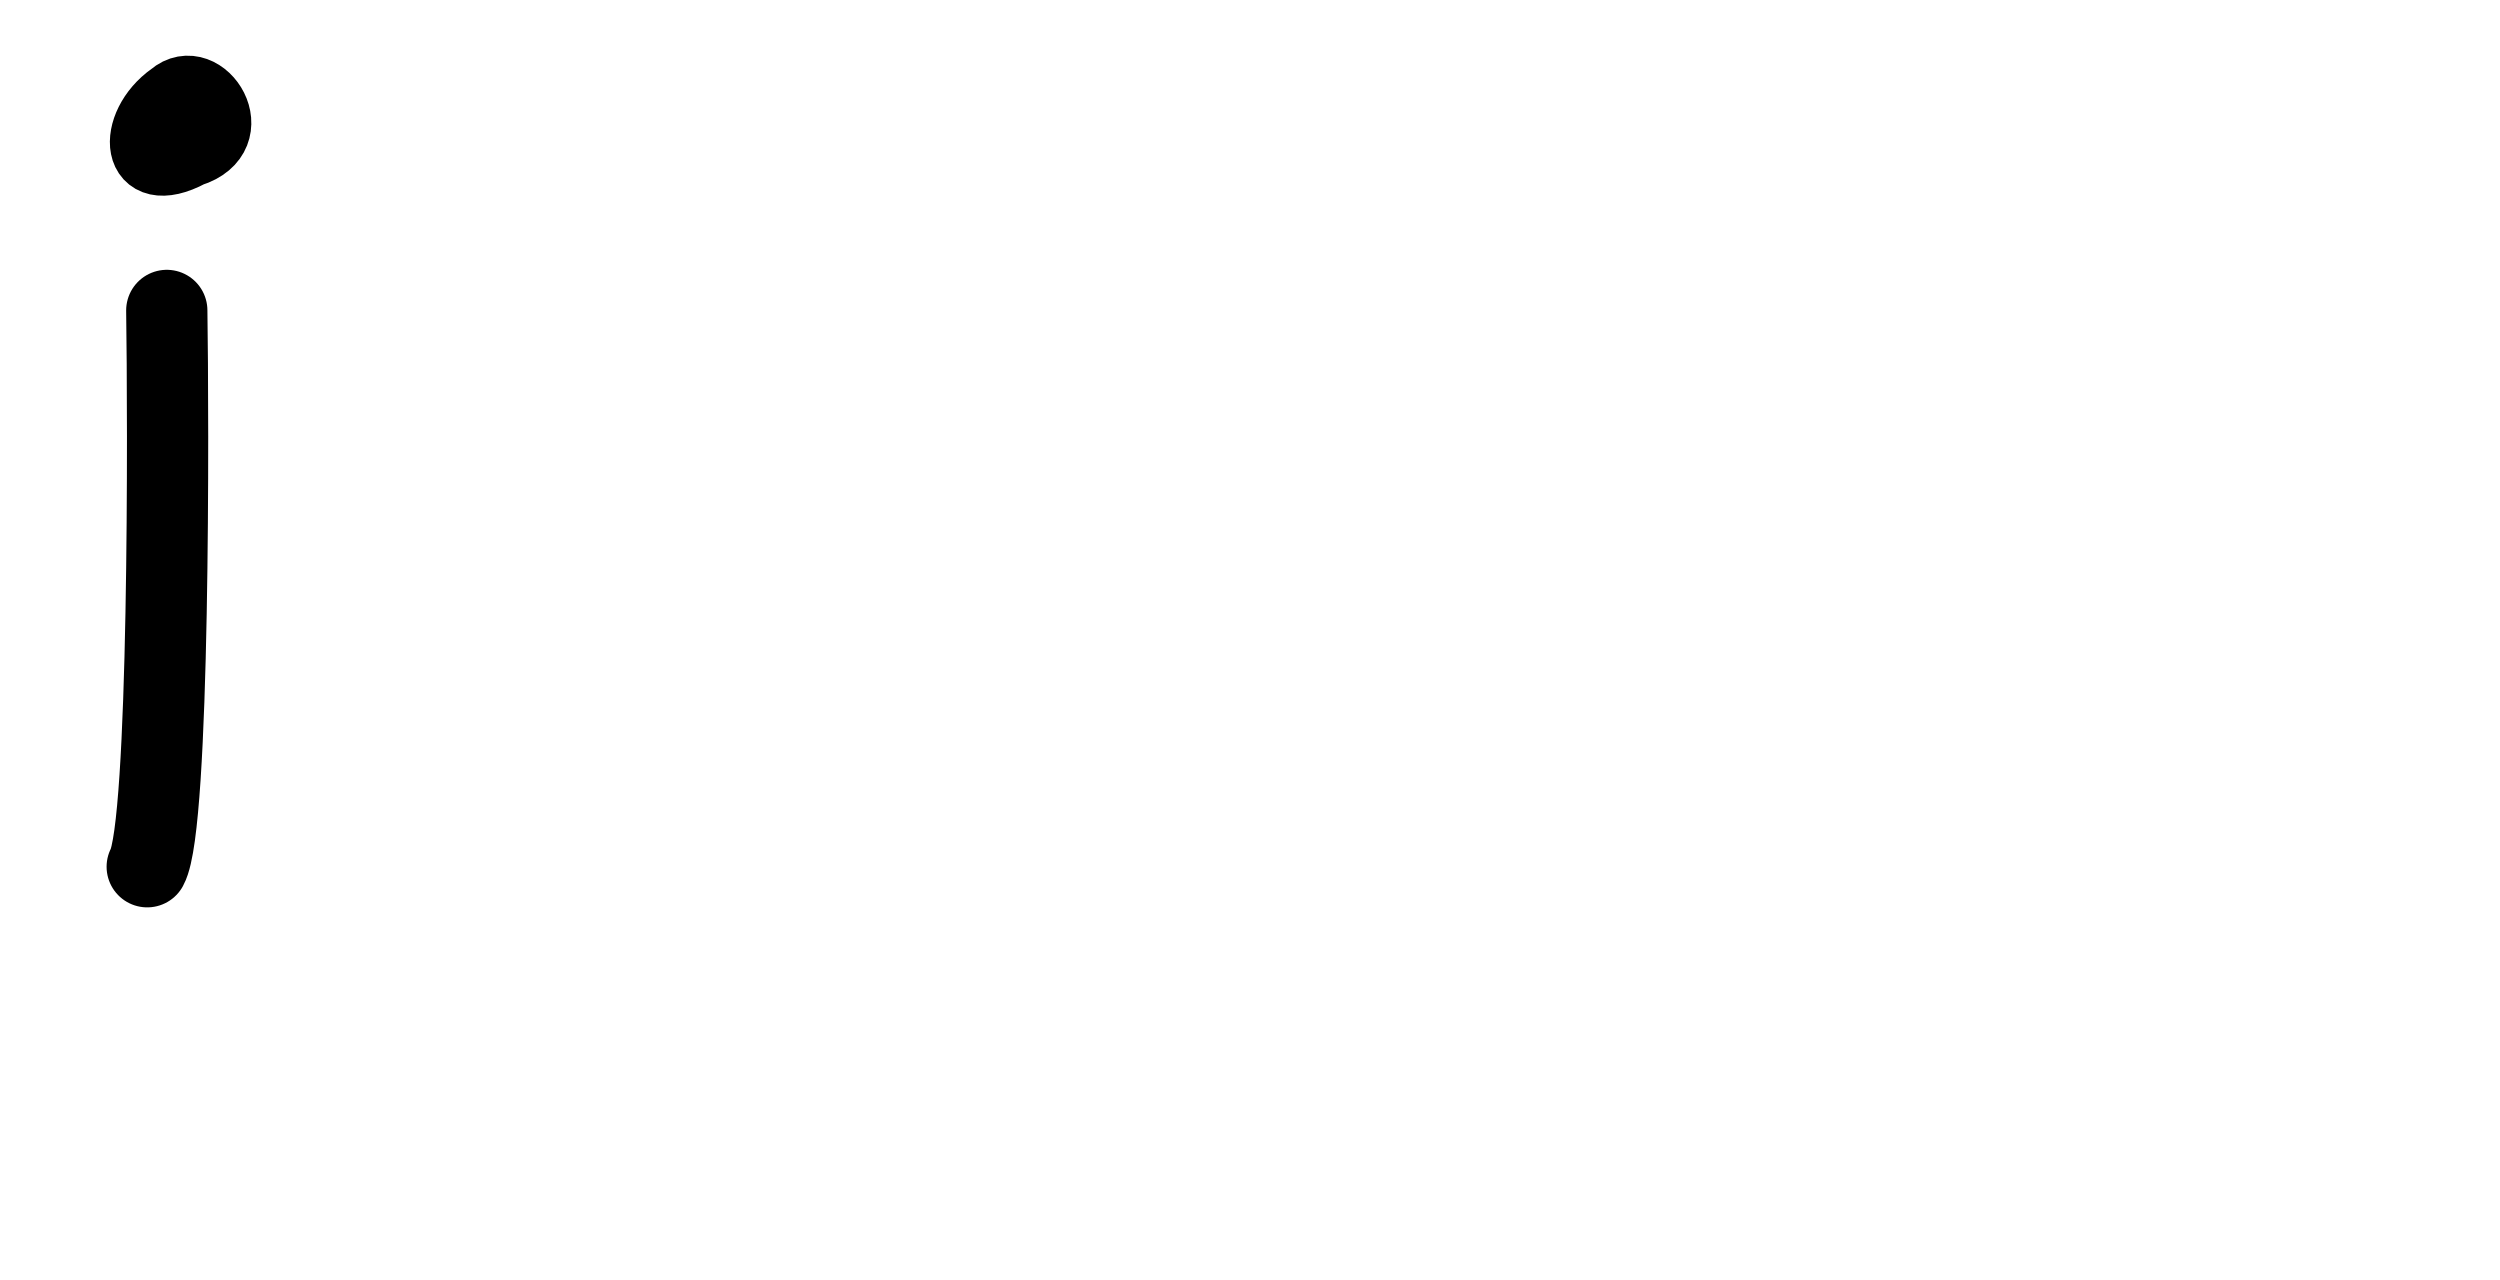
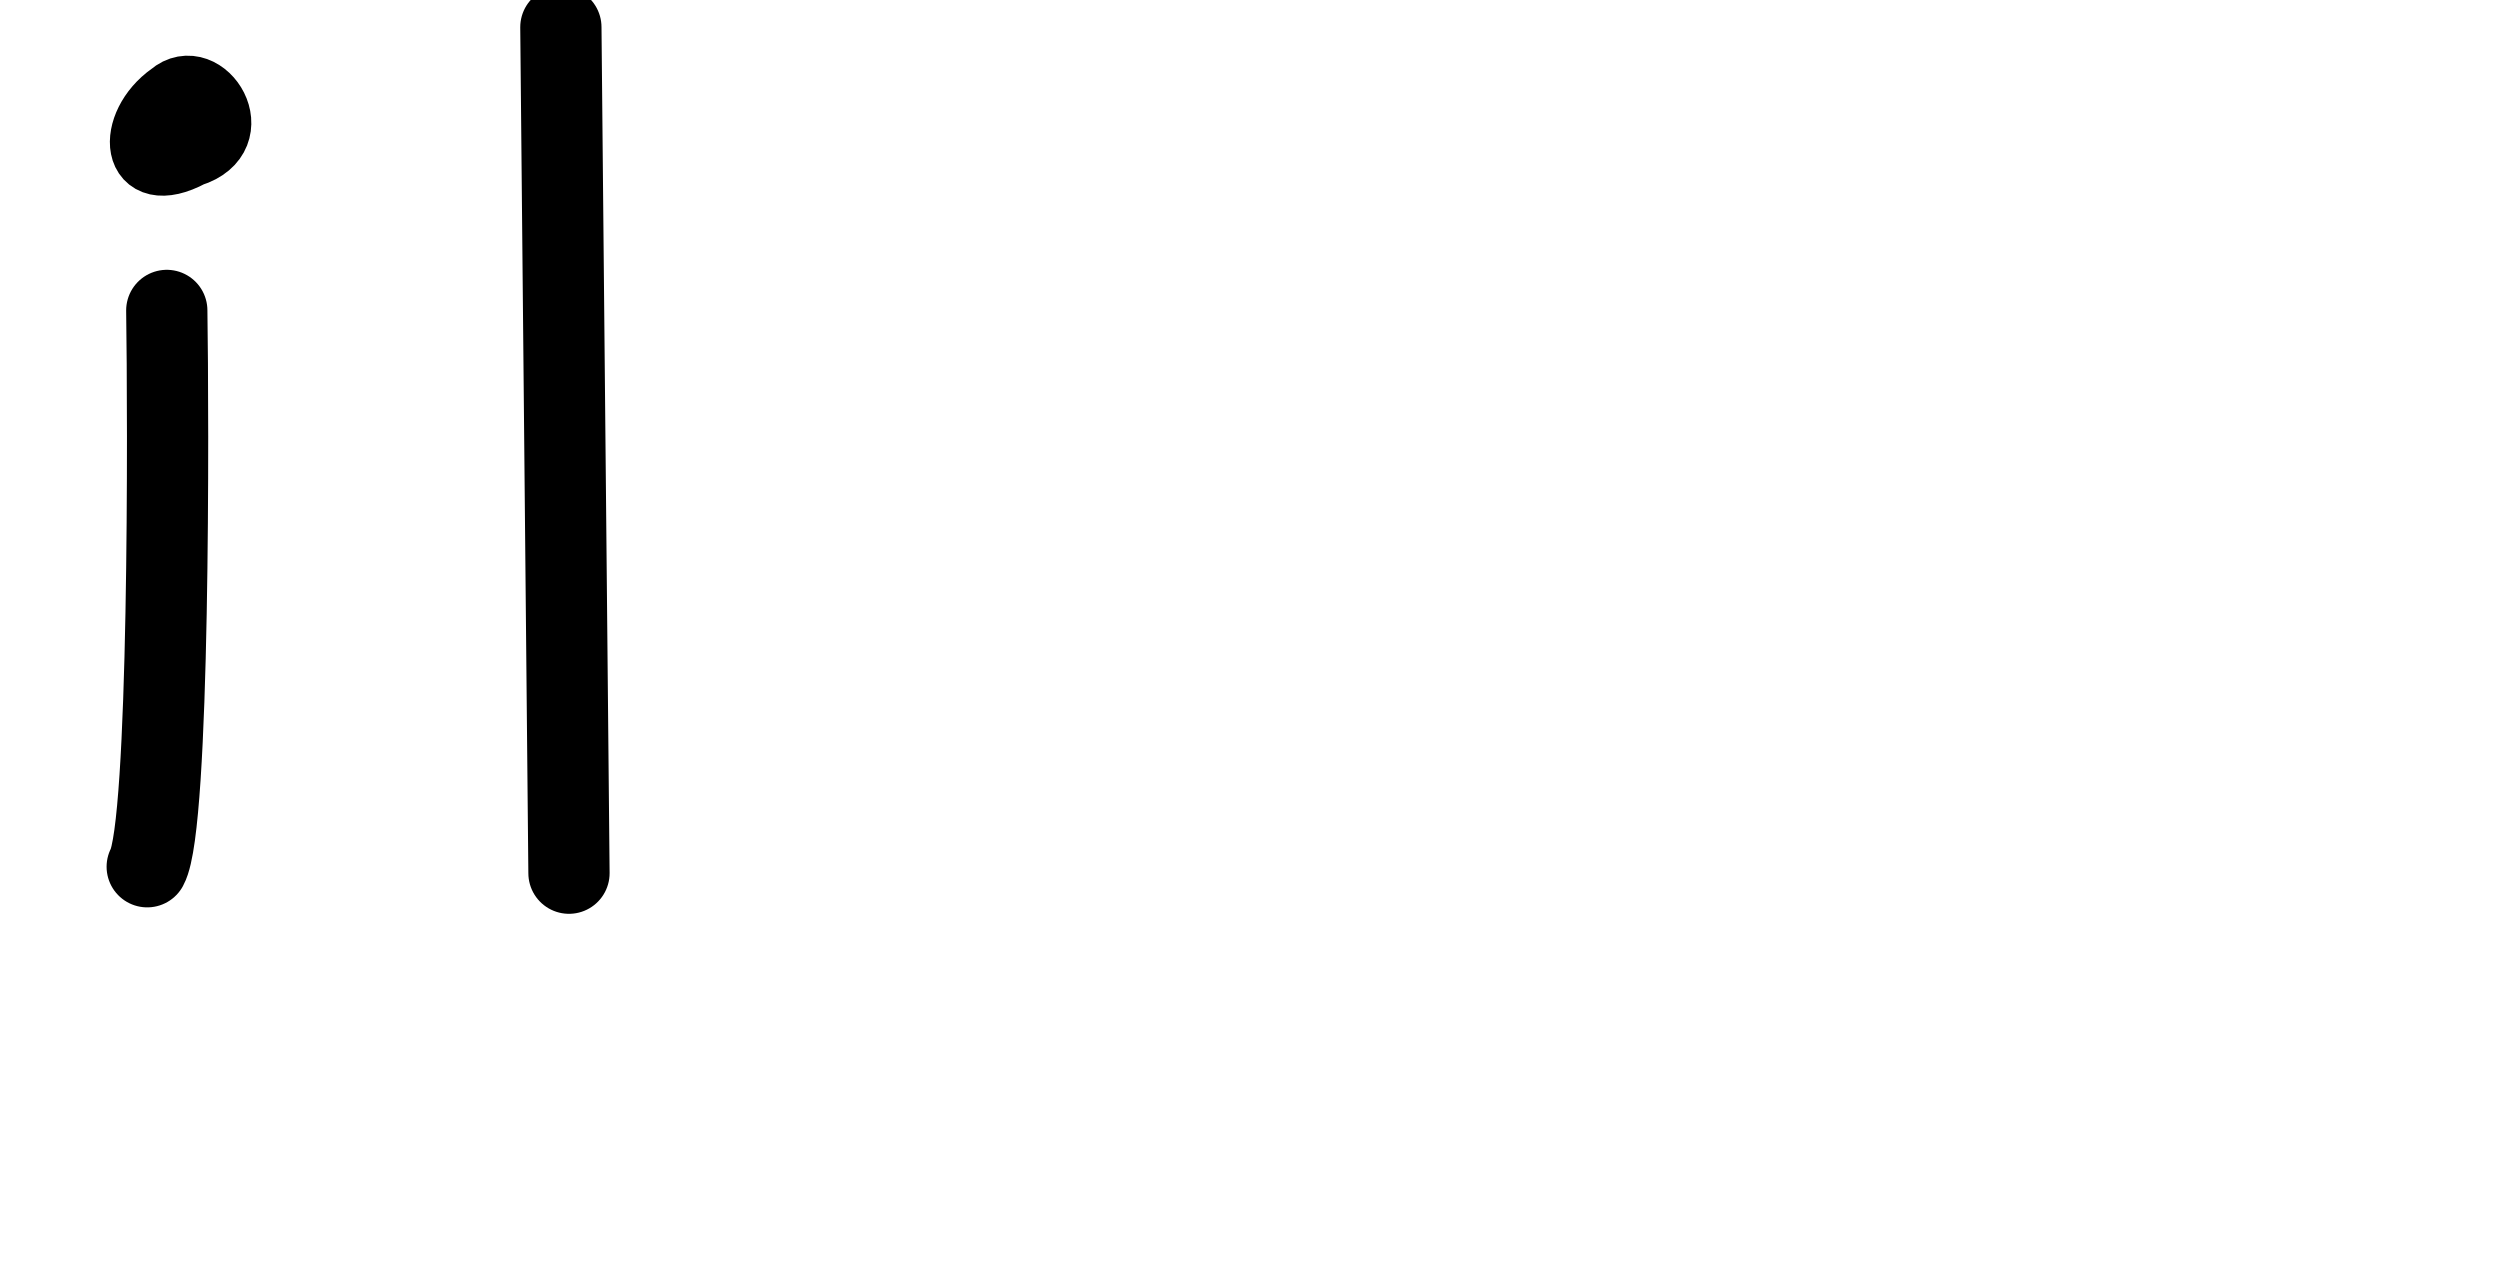
<svg xmlns="http://www.w3.org/2000/svg" version="1.1" id="svg2992" height="2048" width="4000">
  <defs id="defs5498" />
  <g transform="translate(5944.954,1347.694)" id="layer1">
    <g id="layer1-6" transform="translate(-14814.53,16.04333)">
      <path id="path4165-7-7-4-6" d="m 9105.118,23.061 c 36.223,-66.557 33.884,-718.256 31.309,-890.106" style="fill:none;fill-rule:evenodd;stroke:#000000;stroke-width:130;stroke-linecap:round;stroke-linejoin:round;stroke-miterlimit:4;stroke-dasharray:none;stroke-opacity:1" />
      <path style="fill:none;fill-rule:evenodd;stroke:#000000;stroke-width:103.418;stroke-linecap:round;stroke-linejoin:round;stroke-miterlimit:4;stroke-dasharray:none;stroke-opacity:1" d="m 9142.983,-1212.124 c -68.603,48.269 -62.248,146.274 32.144,95.748 92.993,-28.938 20.977,-141.586 -32.144,-95.748 z" id="path4517" />
+       <g id="layer1-1" transform="translate(12403.162,-212.6223)">
+         <g transform="translate(-14814.53,16.04333)" id="layer1-6-4">
+           <path id="path4139-4" d="m 12178.342,-1123.694 12.974,1353.636" style="fill:none;fill-rule:evenodd;stroke:#000000;stroke-width:130;stroke-linecap:round;stroke-linejoin:round;stroke-miterlimit:4;stroke-dasharray:none;stroke-opacity:1" />
+         </g>
+       </g>
    </g>
  </g>
</svg>
